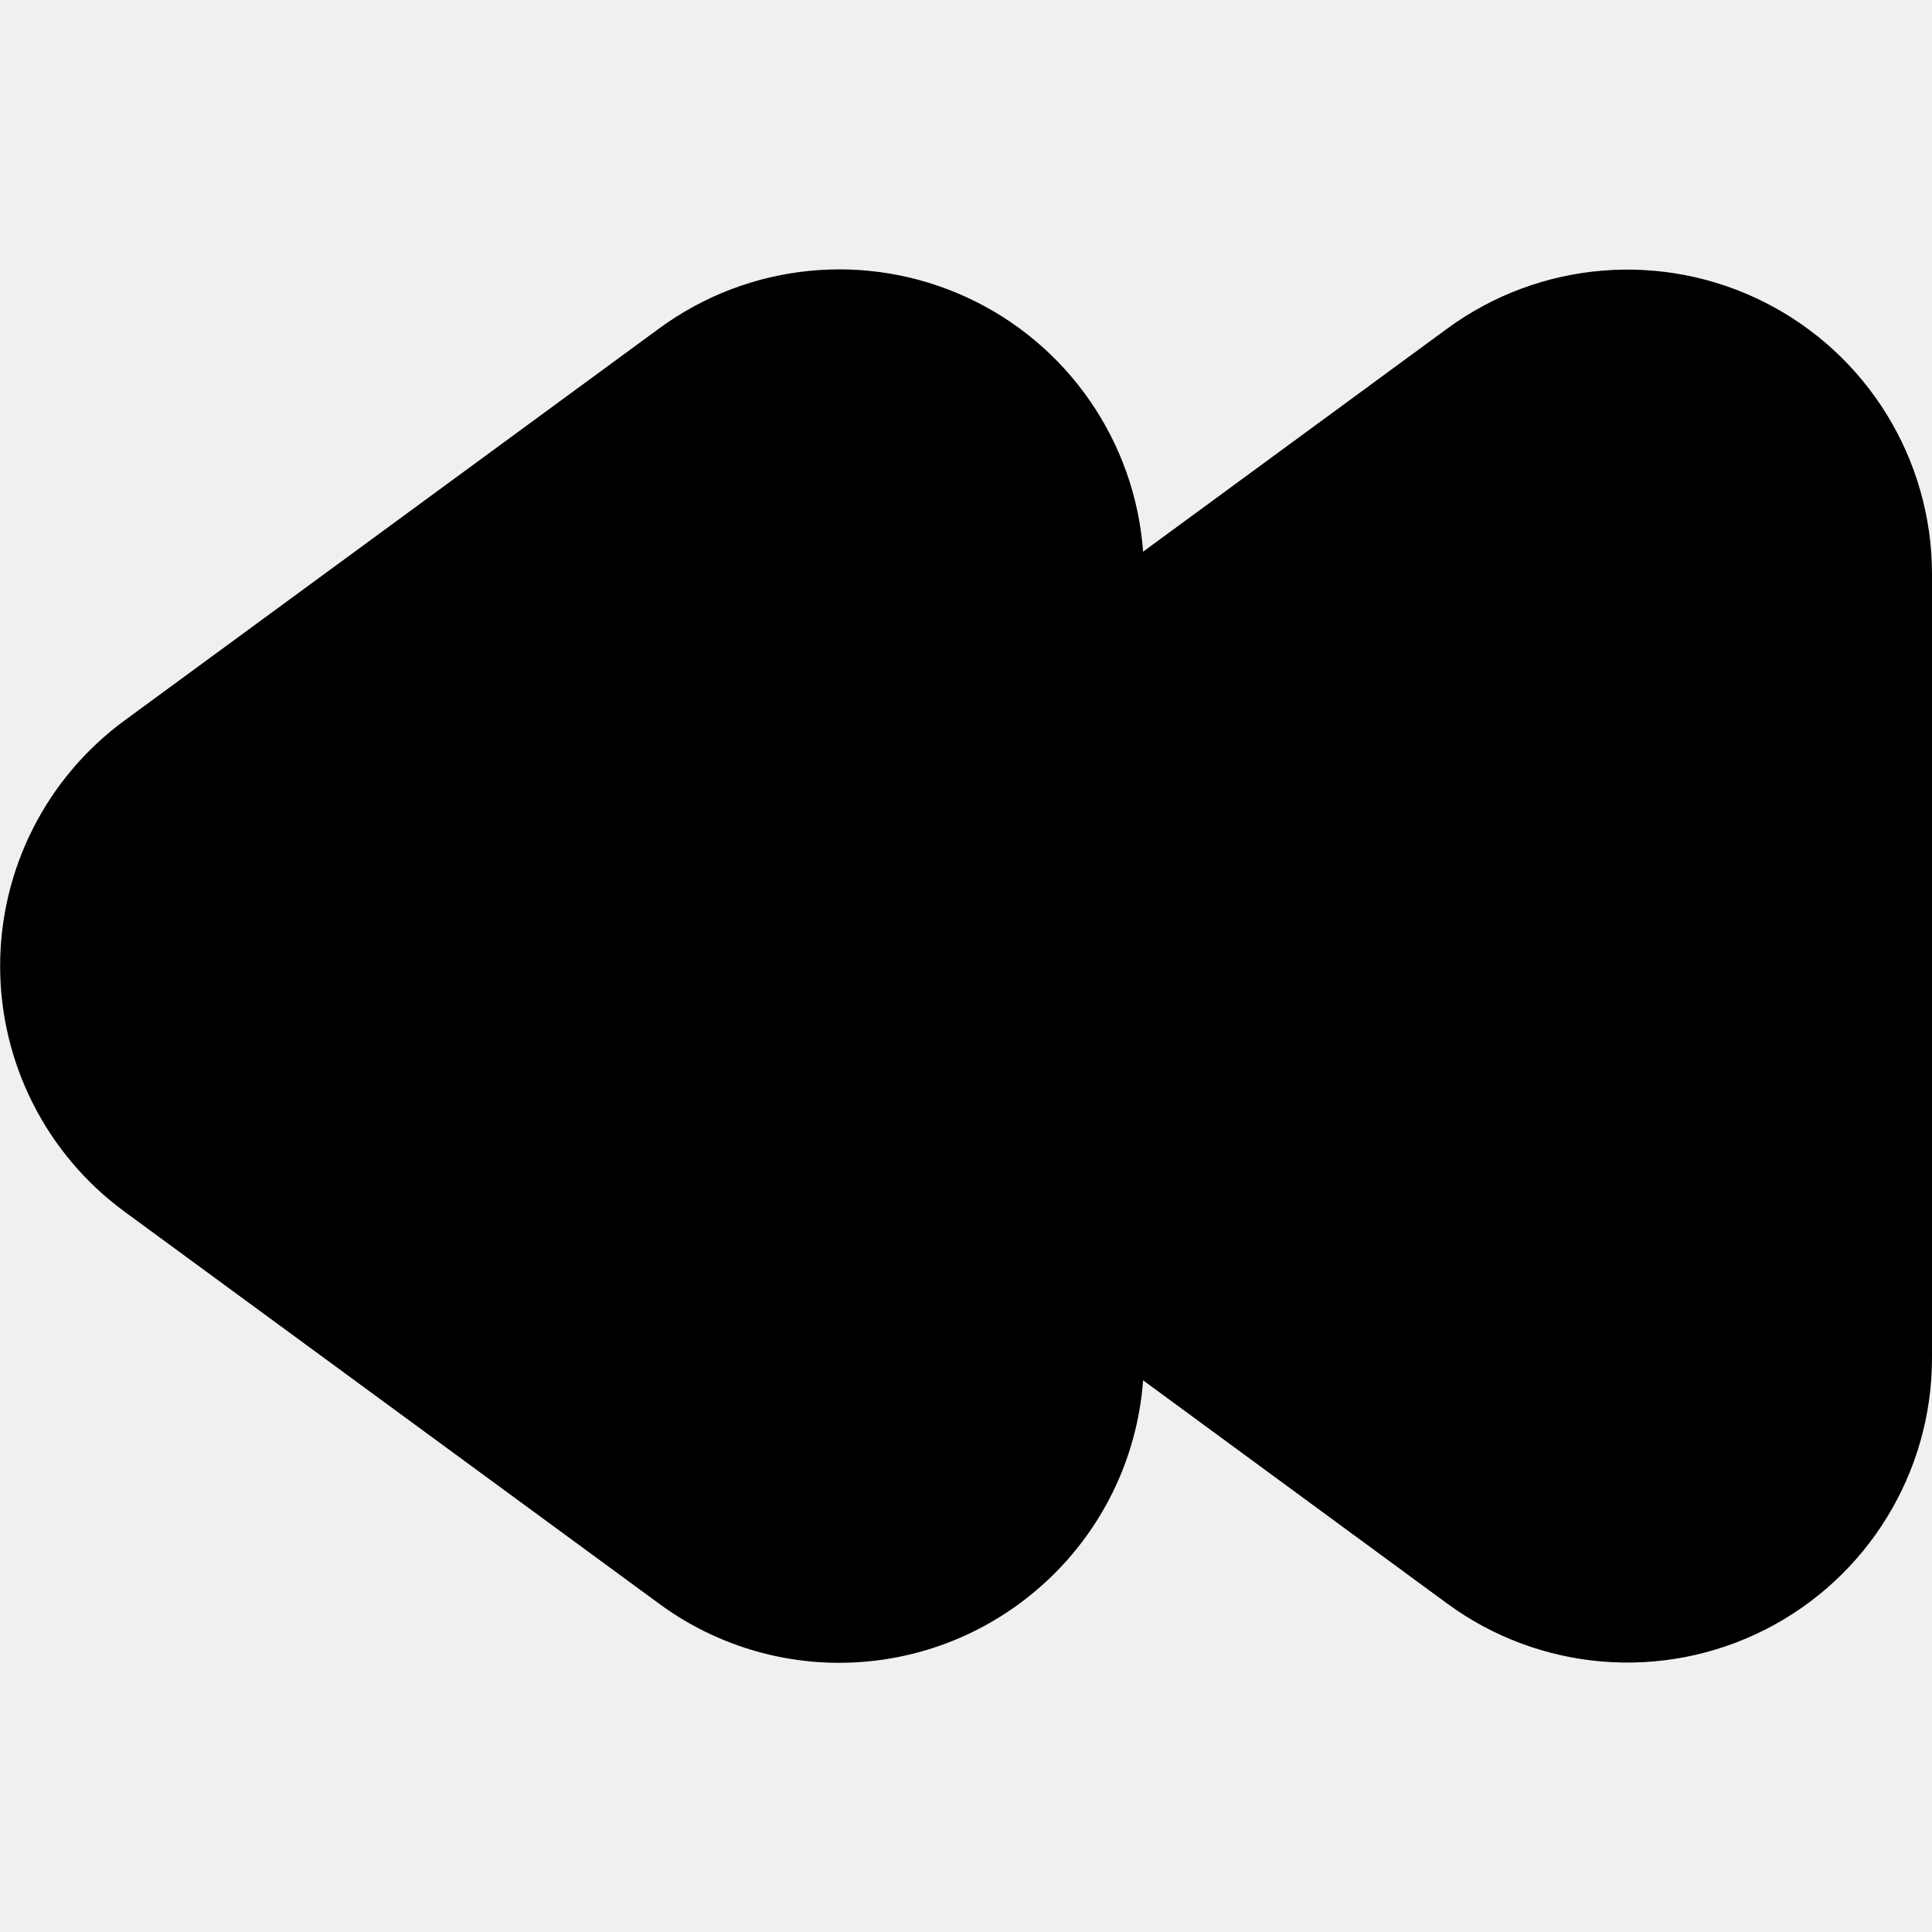
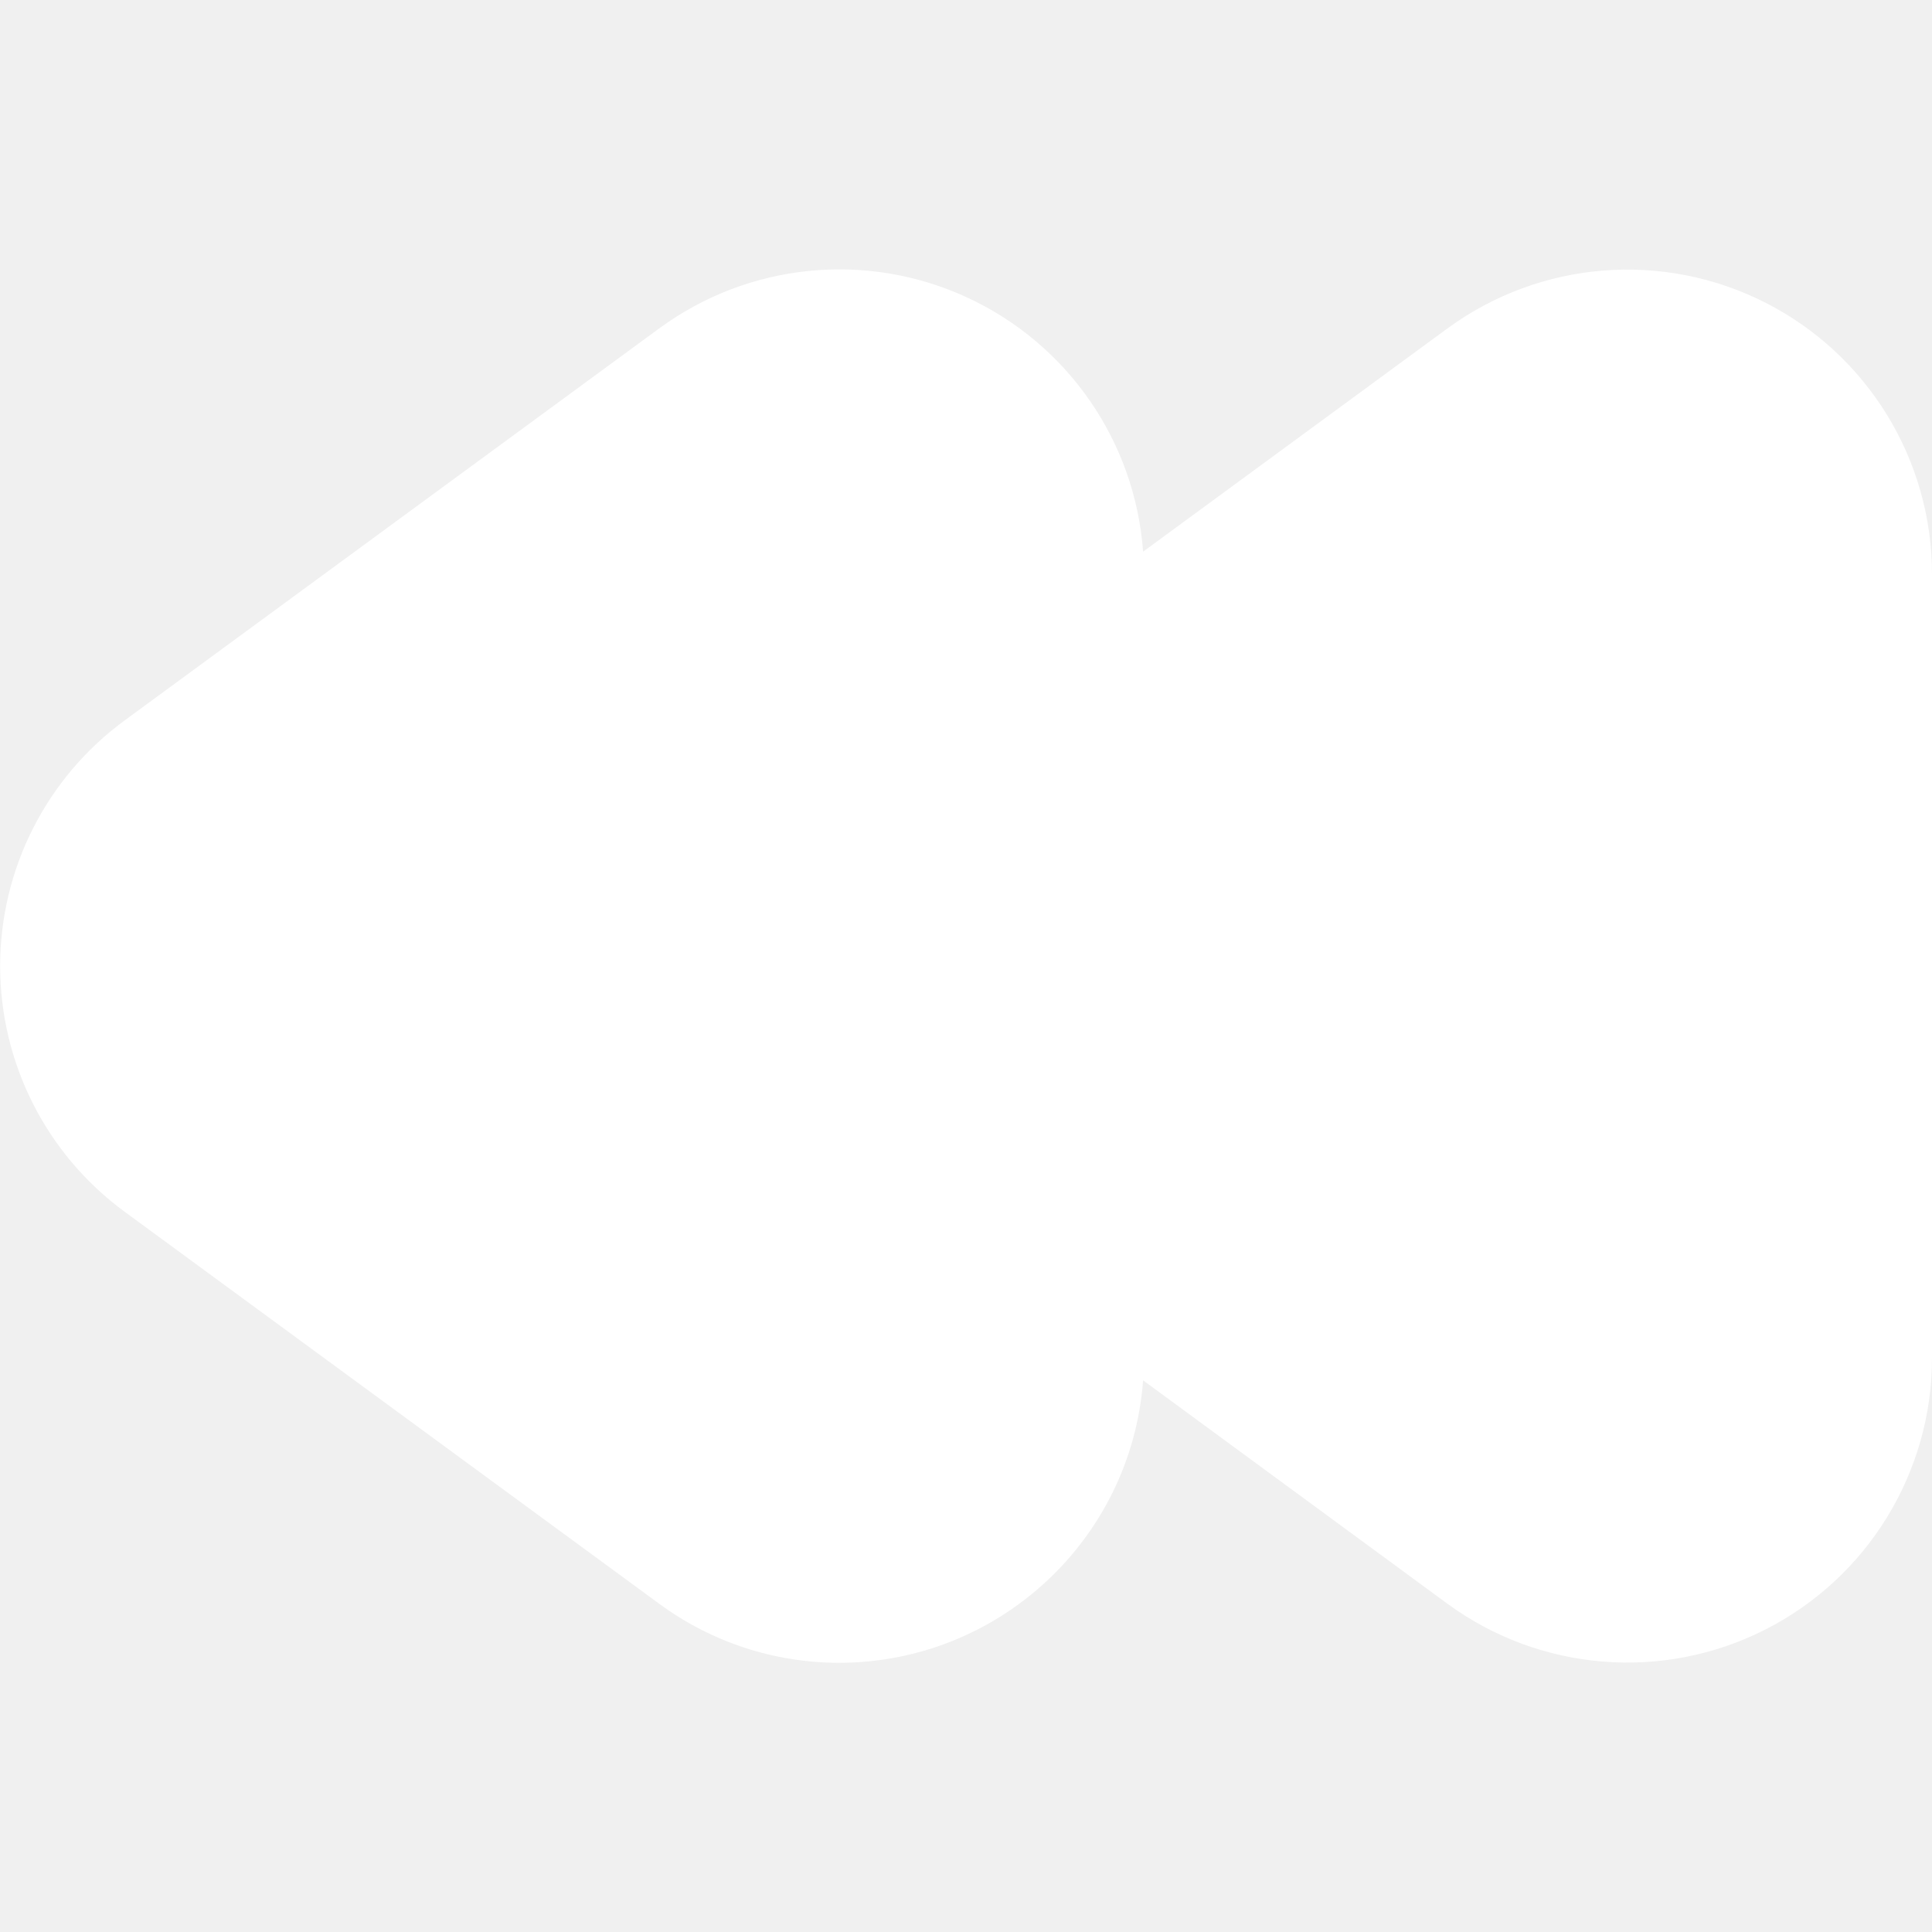
- <svg xmlns="http://www.w3.org/2000/svg" id="Filled" viewBox="0 0 24 24" class="music__previous">
+ <svg xmlns="http://www.w3.org/2000/svg" fill="white" viewBox="0 0 24 24" class="music__previous">
  <path d="M10.42,20.656a3.77,3.77,0,0,1-2.233-.735l-6.641-4.87a3.784,3.784,0,0,1,0-6.1l6.641-4.87A3.783,3.783,0,0,1,14.2,6.853l3.782-2.774A3.784,3.784,0,0,1,24,7.13v9.74a3.784,3.784,0,0,1-6.021,3.051L14.2,17.147a3.79,3.79,0,0,1-3.777,3.509Z" />
</svg>
